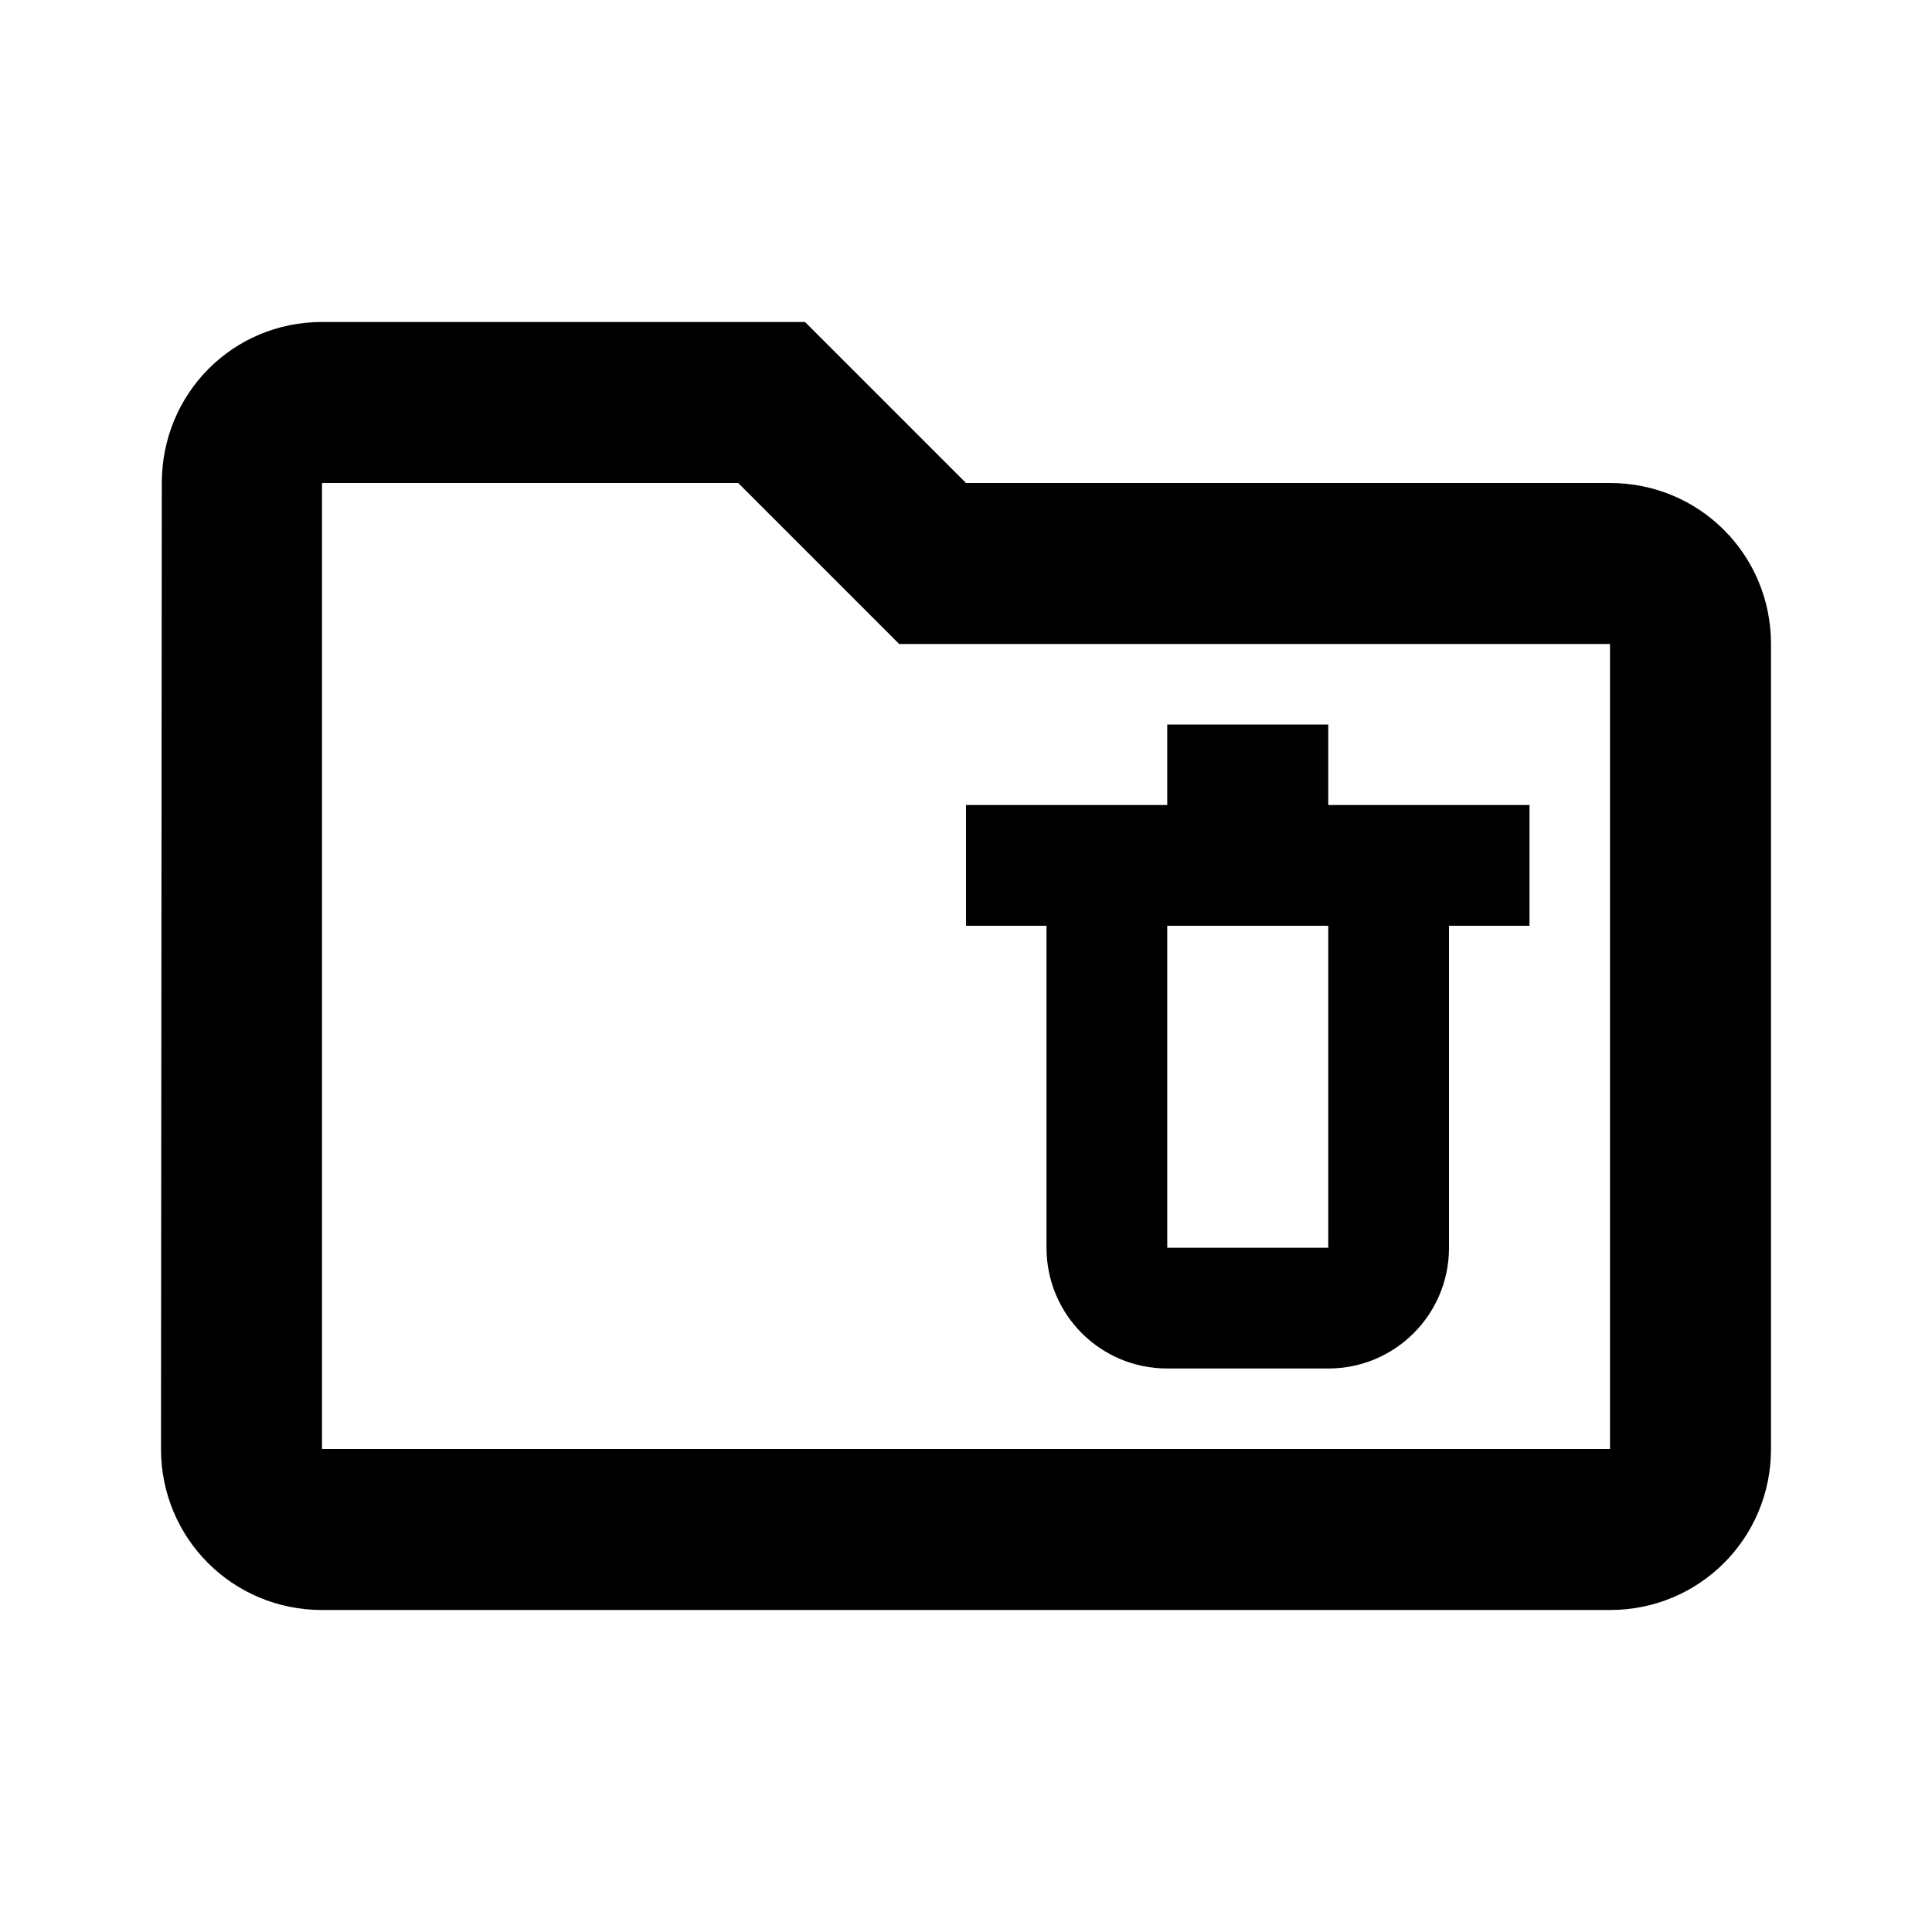
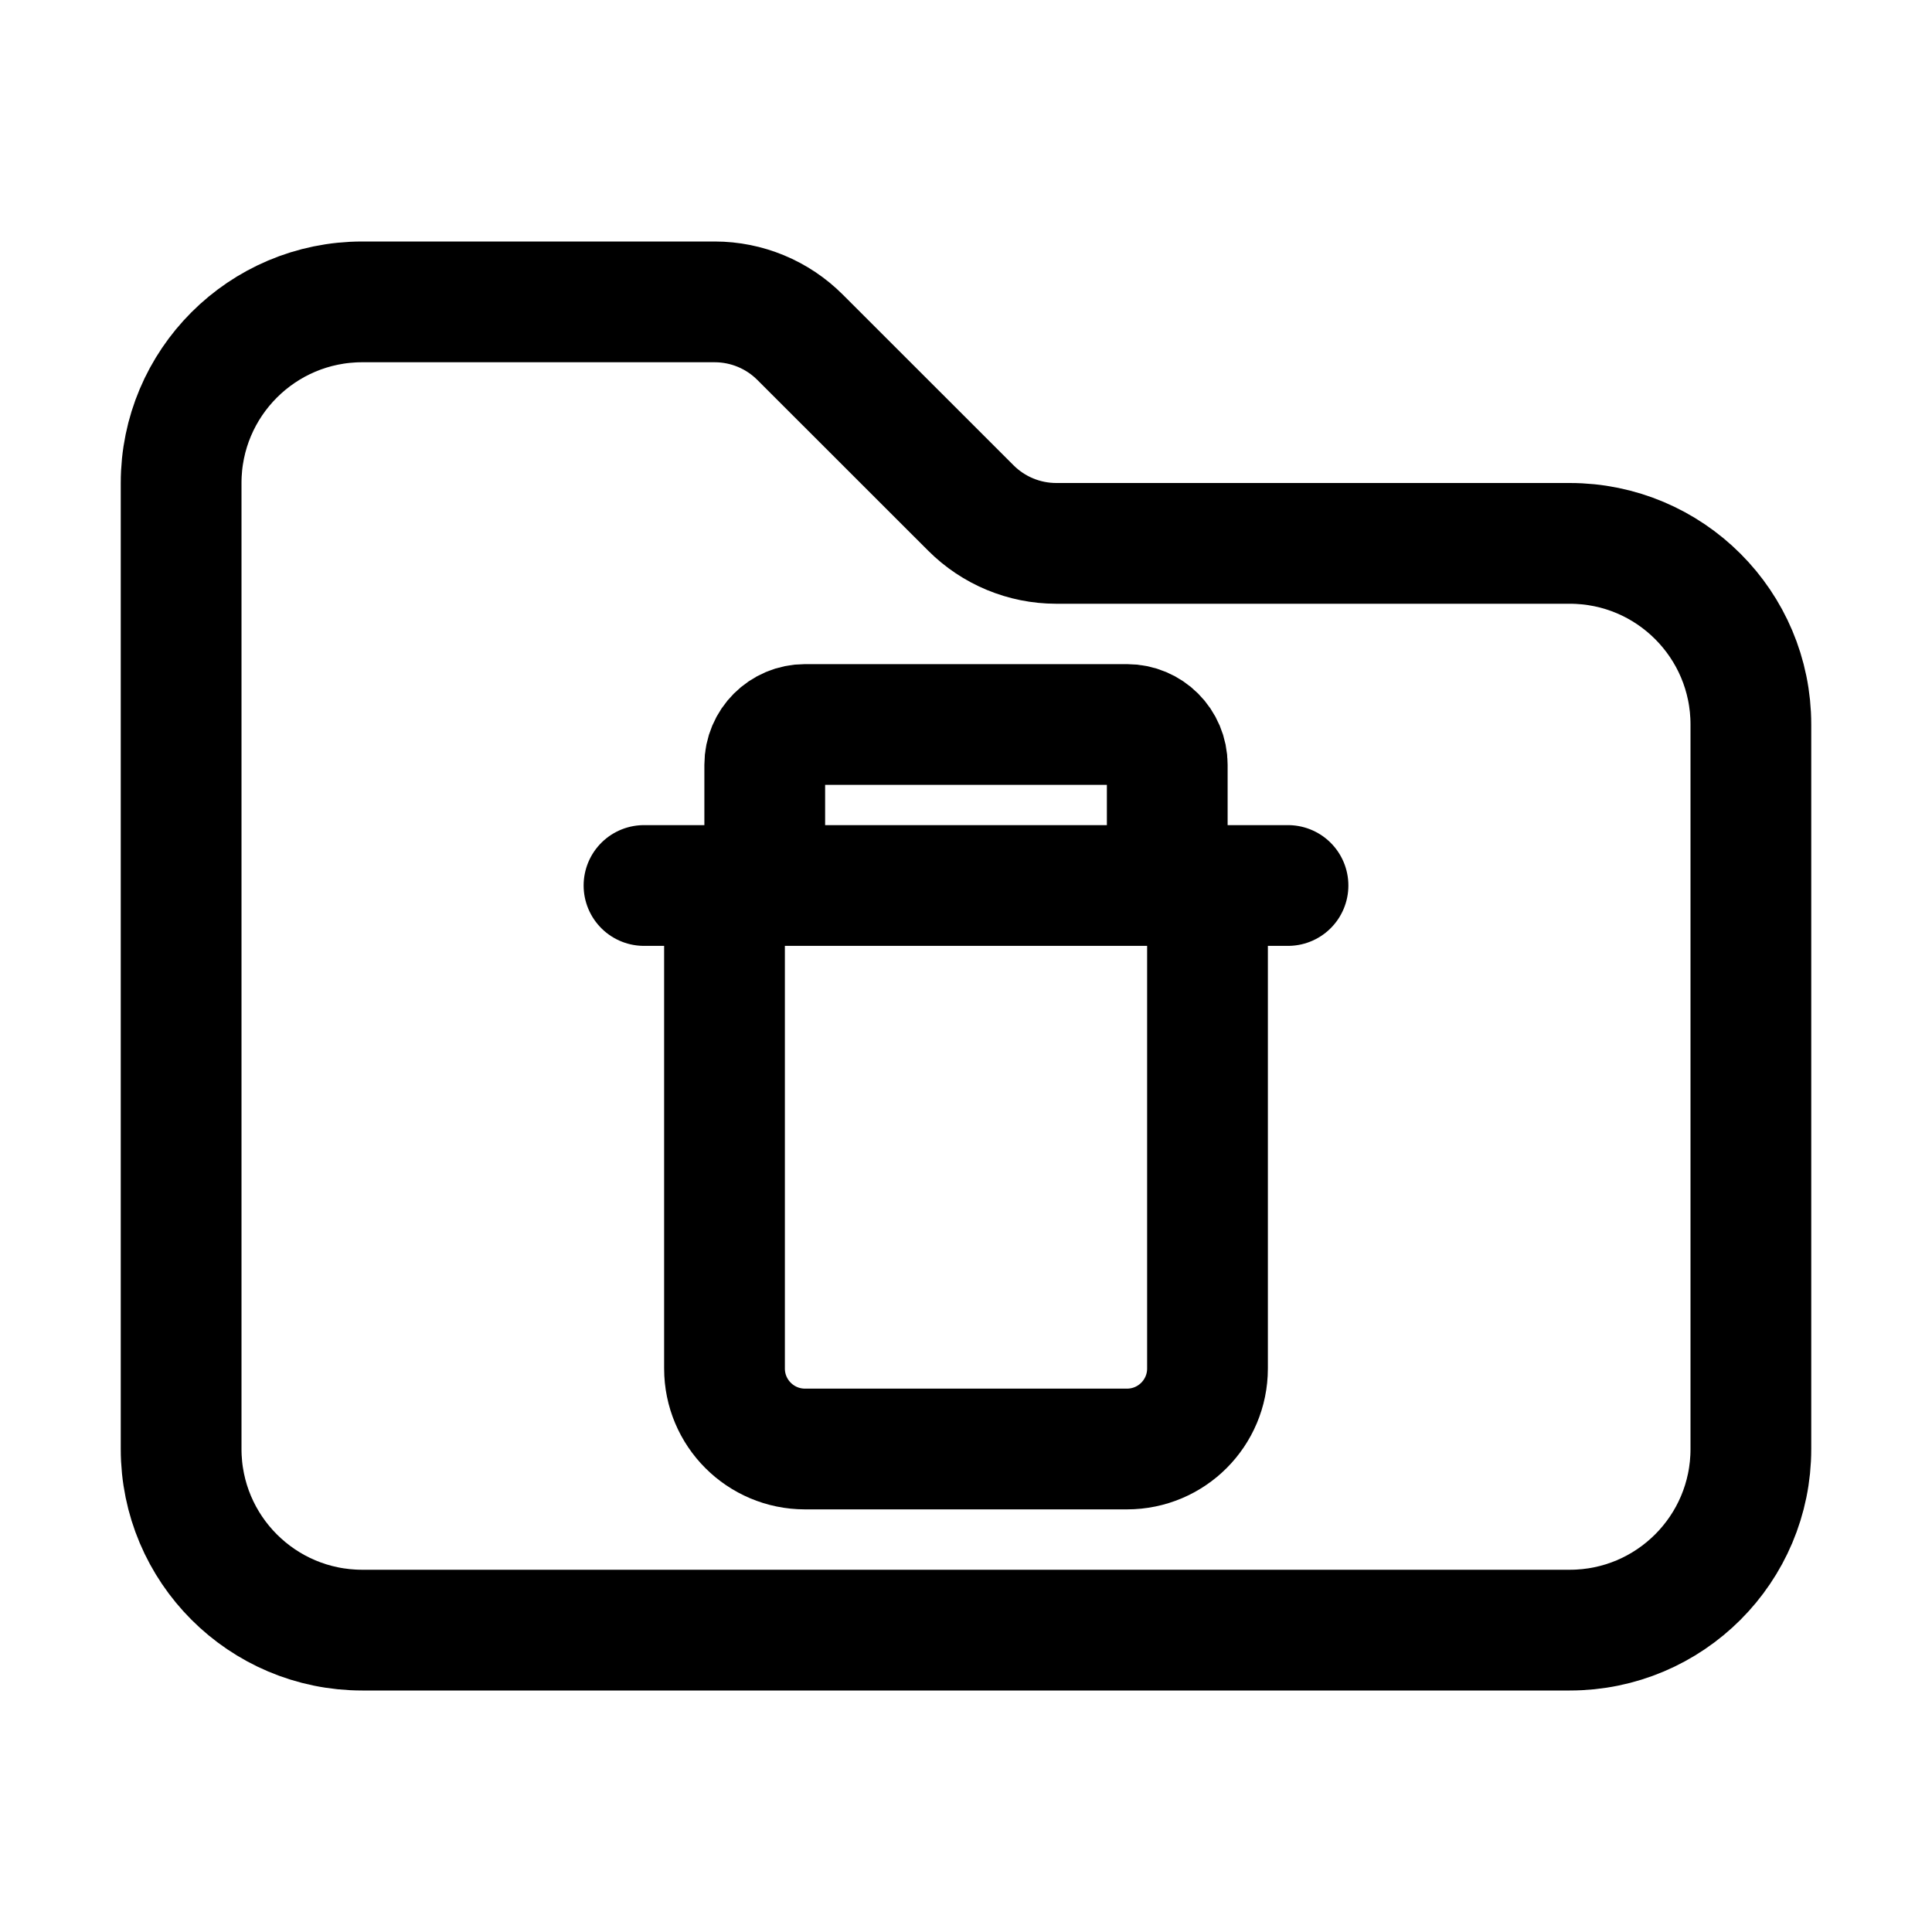
- <svg xmlns="http://www.w3.org/2000/svg" width="24" height="24" viewBox="0 0 24 24">
-   <path fill="currentColor" d="M16.5 10V9h-2v1H12v1.5h1v4c0 .83.67 1.5 1.5 1.5h2c.83 0 1.5-.67 1.5-1.5v-4h1V10zm0 5.5h-2v-4h2zM20 6h-8l-2-2H4c-1.11 0-1.99.89-1.99 2L2 18c0 1.11.89 2 2 2h16c1.11 0 2-.89 2-2V8c0-1.11-.89-2-2-2m0 12H4V6h5.17l2 2H20z" />
+ <svg xmlns="http://www.w3.org/2000/svg" fill="none" viewBox="0 0 24 24" stroke-width="1.5" stroke="currentColor">
+   <path stroke-linecap="round" stroke-linejoin="round" d="M4.5 3.75h4.379a1.5 1.5 0 0 1 1.06.44l2.121 2.12a1.5 1.5 0 0 0 1.06.44H19.5A2.25 2.25 0 0 1 21.75 9v9a2.25 2.25 0 0 1-2.25 2.25h-15A2.25 2.25 0 0 1 2.25 18V6A2.25 2.25 0 0 1 4.5 3.75Z" />
+   <g transform="translate(6 5)">
+     <path stroke-linecap="round" stroke-linejoin="round" d="M3 6v6a1 1 0 0 0 1 1h4a1 1 0 0 0 1-1V6M2 6h8M4 4h4a.5.5 0 0 1 .5.5V6h-5V4.5a.5.5 0 0 1 .5-.5Z" />
+   </g>
</svg>
